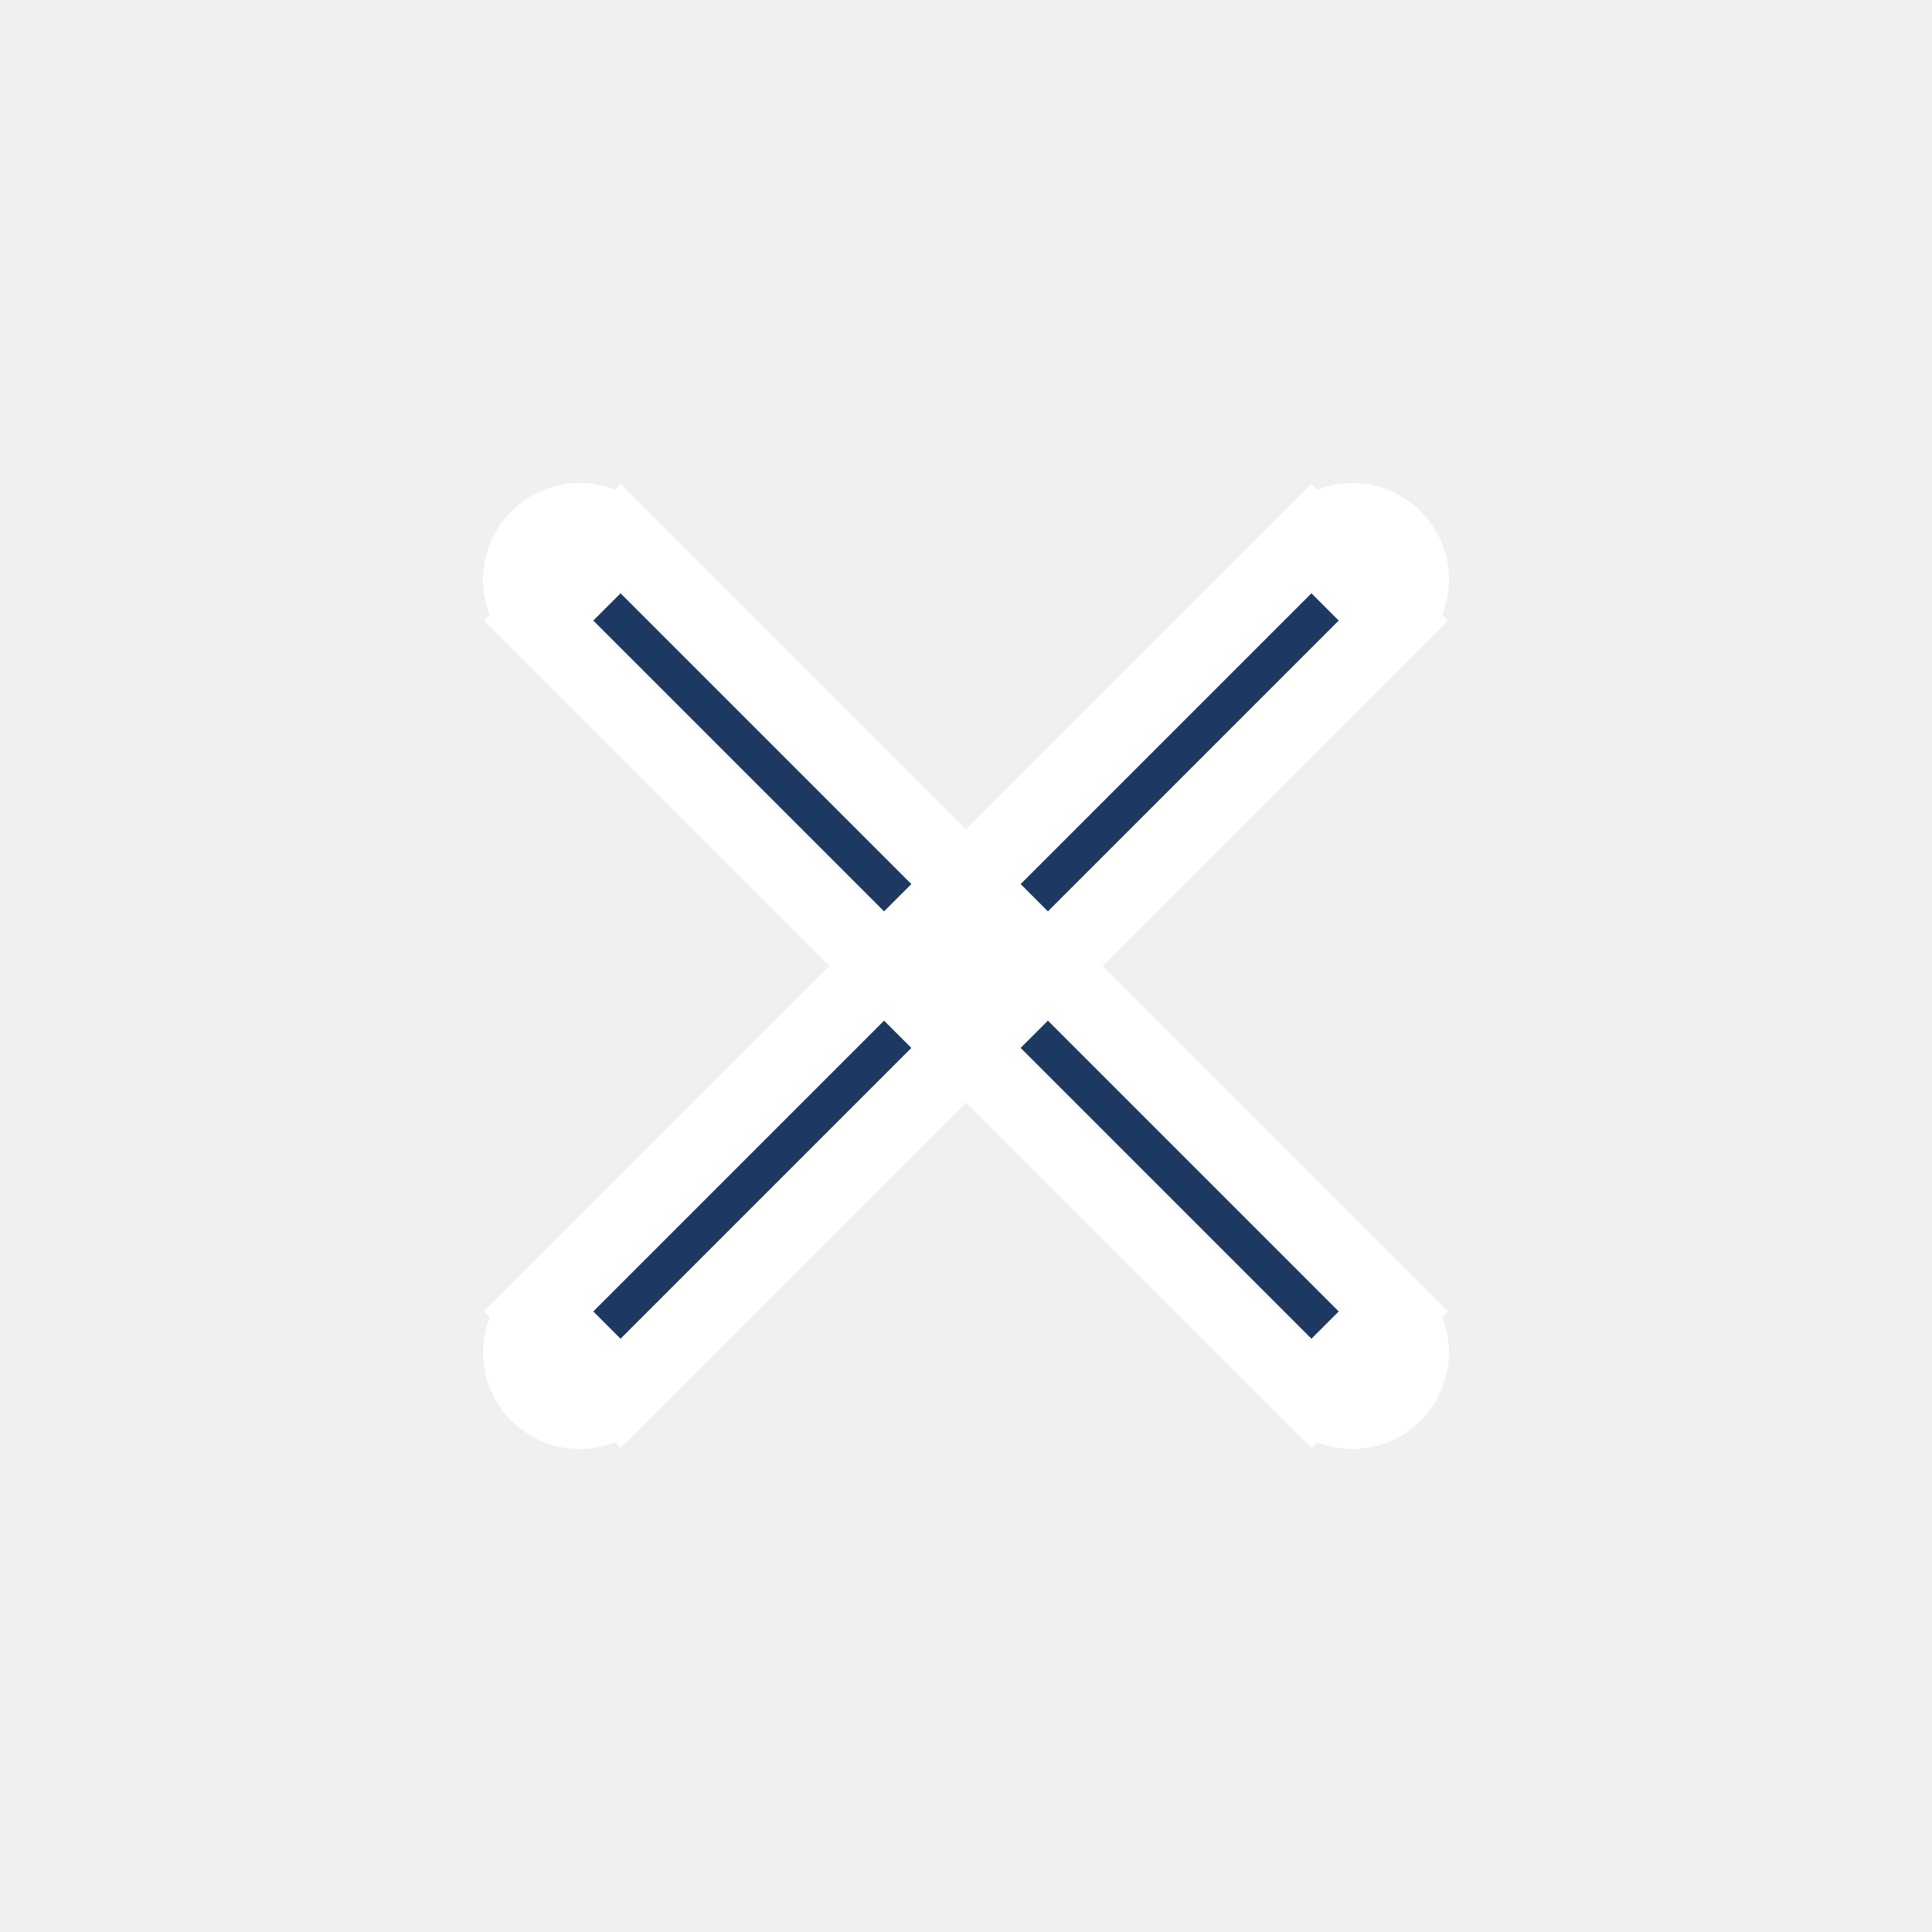
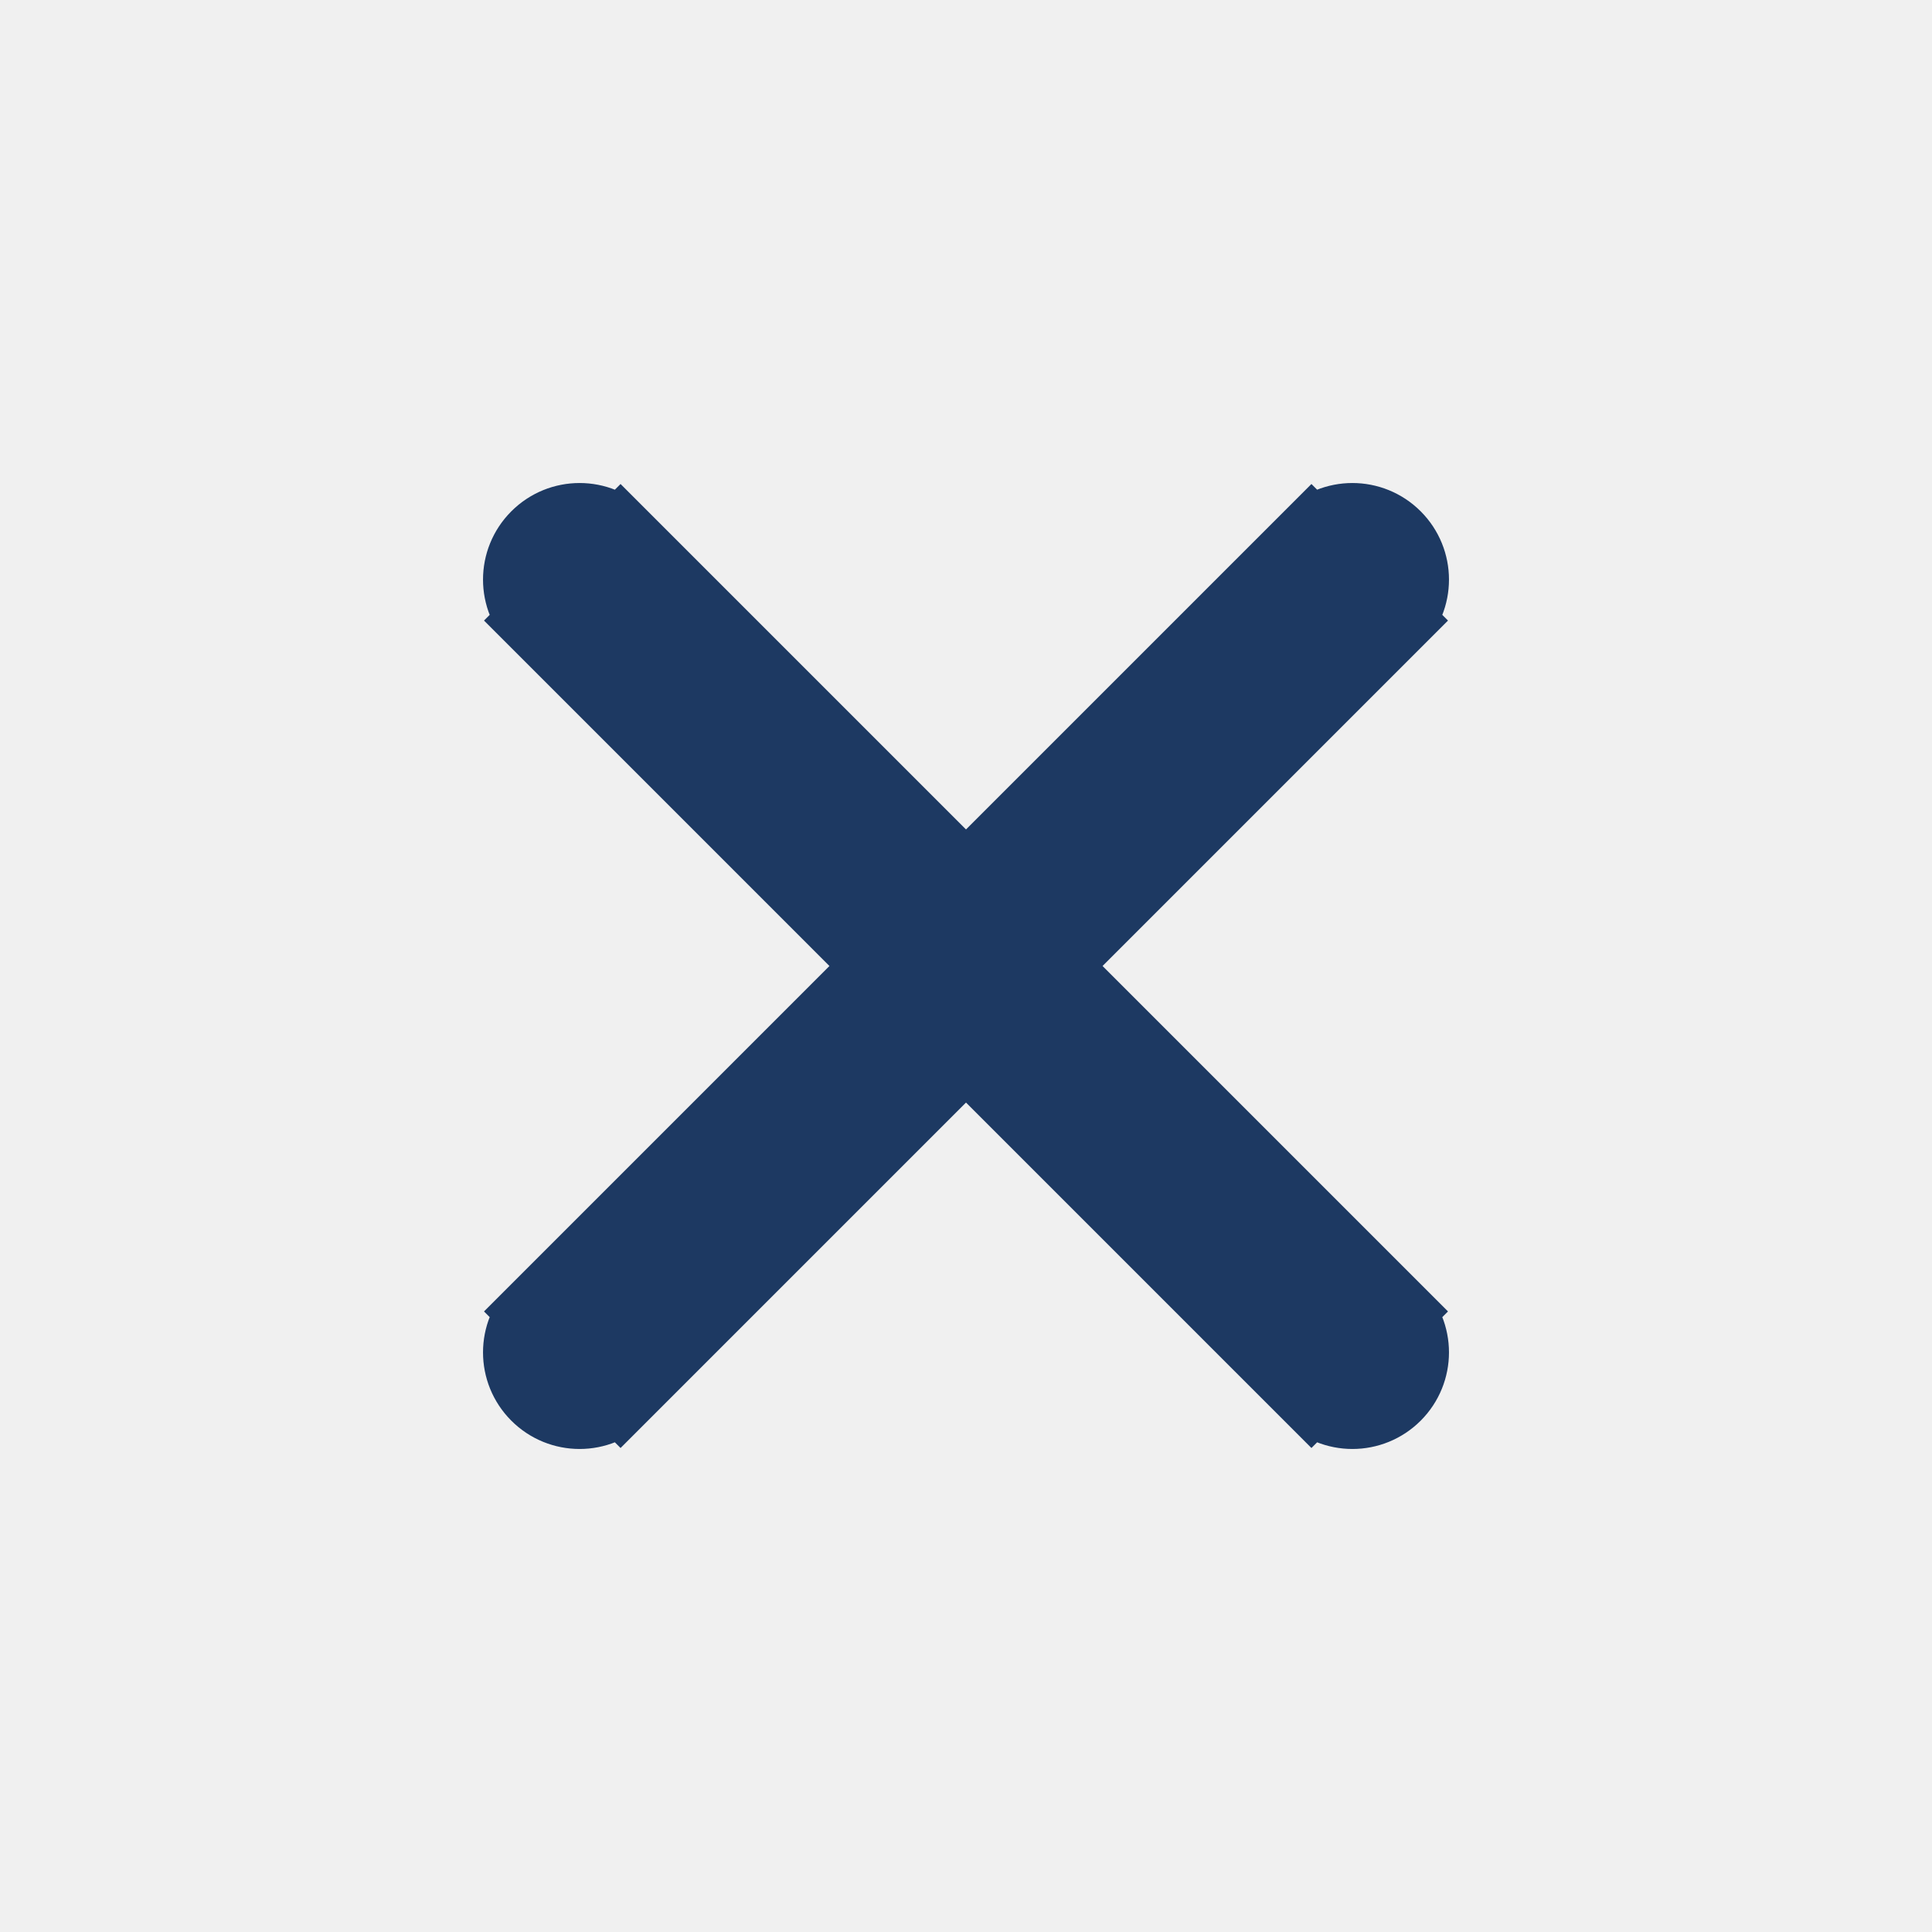
- <svg xmlns="http://www.w3.org/2000/svg" width="36px" height="36px" viewBox="0 -0.5 25 25" fill="white" stroke="white">
+ <svg xmlns="http://www.w3.org/2000/svg" width="36px" height="36px" viewBox="0 -0.5 25 25" fill="#1d3962" stroke="#1d3962">
  <g id="SVGRepo_bgCarrier" stroke-width="0" />
  <g id="SVGRepo_tracerCarrier" stroke-linecap="round" stroke-linejoin="round" />
  <g id="SVGRepo_iconCarrier">
    <path d="M6.97 16.47C6.677 16.763 6.677 17.237 6.97 17.53C7.263 17.823 7.737 17.823 8.03 17.53L6.97 16.47ZM13.03 12.53C13.323 12.237 13.323 11.763 13.03 11.47C12.737 11.177 12.263 11.177 11.97 11.47L13.03 12.53ZM11.97 11.47C11.677 11.763 11.677 12.237 11.97 12.53C12.263 12.823 12.737 12.823 13.03 12.53L11.97 11.47ZM18.03 7.53C18.323 7.237 18.323 6.763 18.03 6.47C17.737 6.177 17.263 6.177 16.97 6.47L18.03 7.53ZM13.03 11.47C12.737 11.177 12.263 11.177 11.97 11.47C11.677 11.763 11.677 12.237 11.97 12.53L13.03 11.47ZM16.97 17.53C17.263 17.823 17.737 17.823 18.03 17.53C18.323 17.237 18.323 16.763 18.03 16.47L16.97 17.53ZM11.97 12.53C12.263 12.823 12.737 12.823 13.03 12.53C13.323 12.237 13.323 11.763 13.03 11.47L11.97 12.53ZM8.03 6.47C7.737 6.177 7.263 6.177 6.97 6.47C6.677 6.763 6.677 7.237 6.97 7.53L8.03 6.47ZM8.03 17.53L13.03 12.53L11.97 11.47L6.97 16.47L8.03 17.53ZM13.03 12.53L18.03 7.53L16.97 6.47L11.97 11.47L13.03 12.53ZM11.97 12.53L16.97 17.53L18.03 16.47L13.03 11.47L11.97 12.53ZM13.03 11.47L8.03 6.47L6.97 7.53L11.97 12.53L13.03 11.47Z" fill="#1d3962" />
  </g>
</svg>
